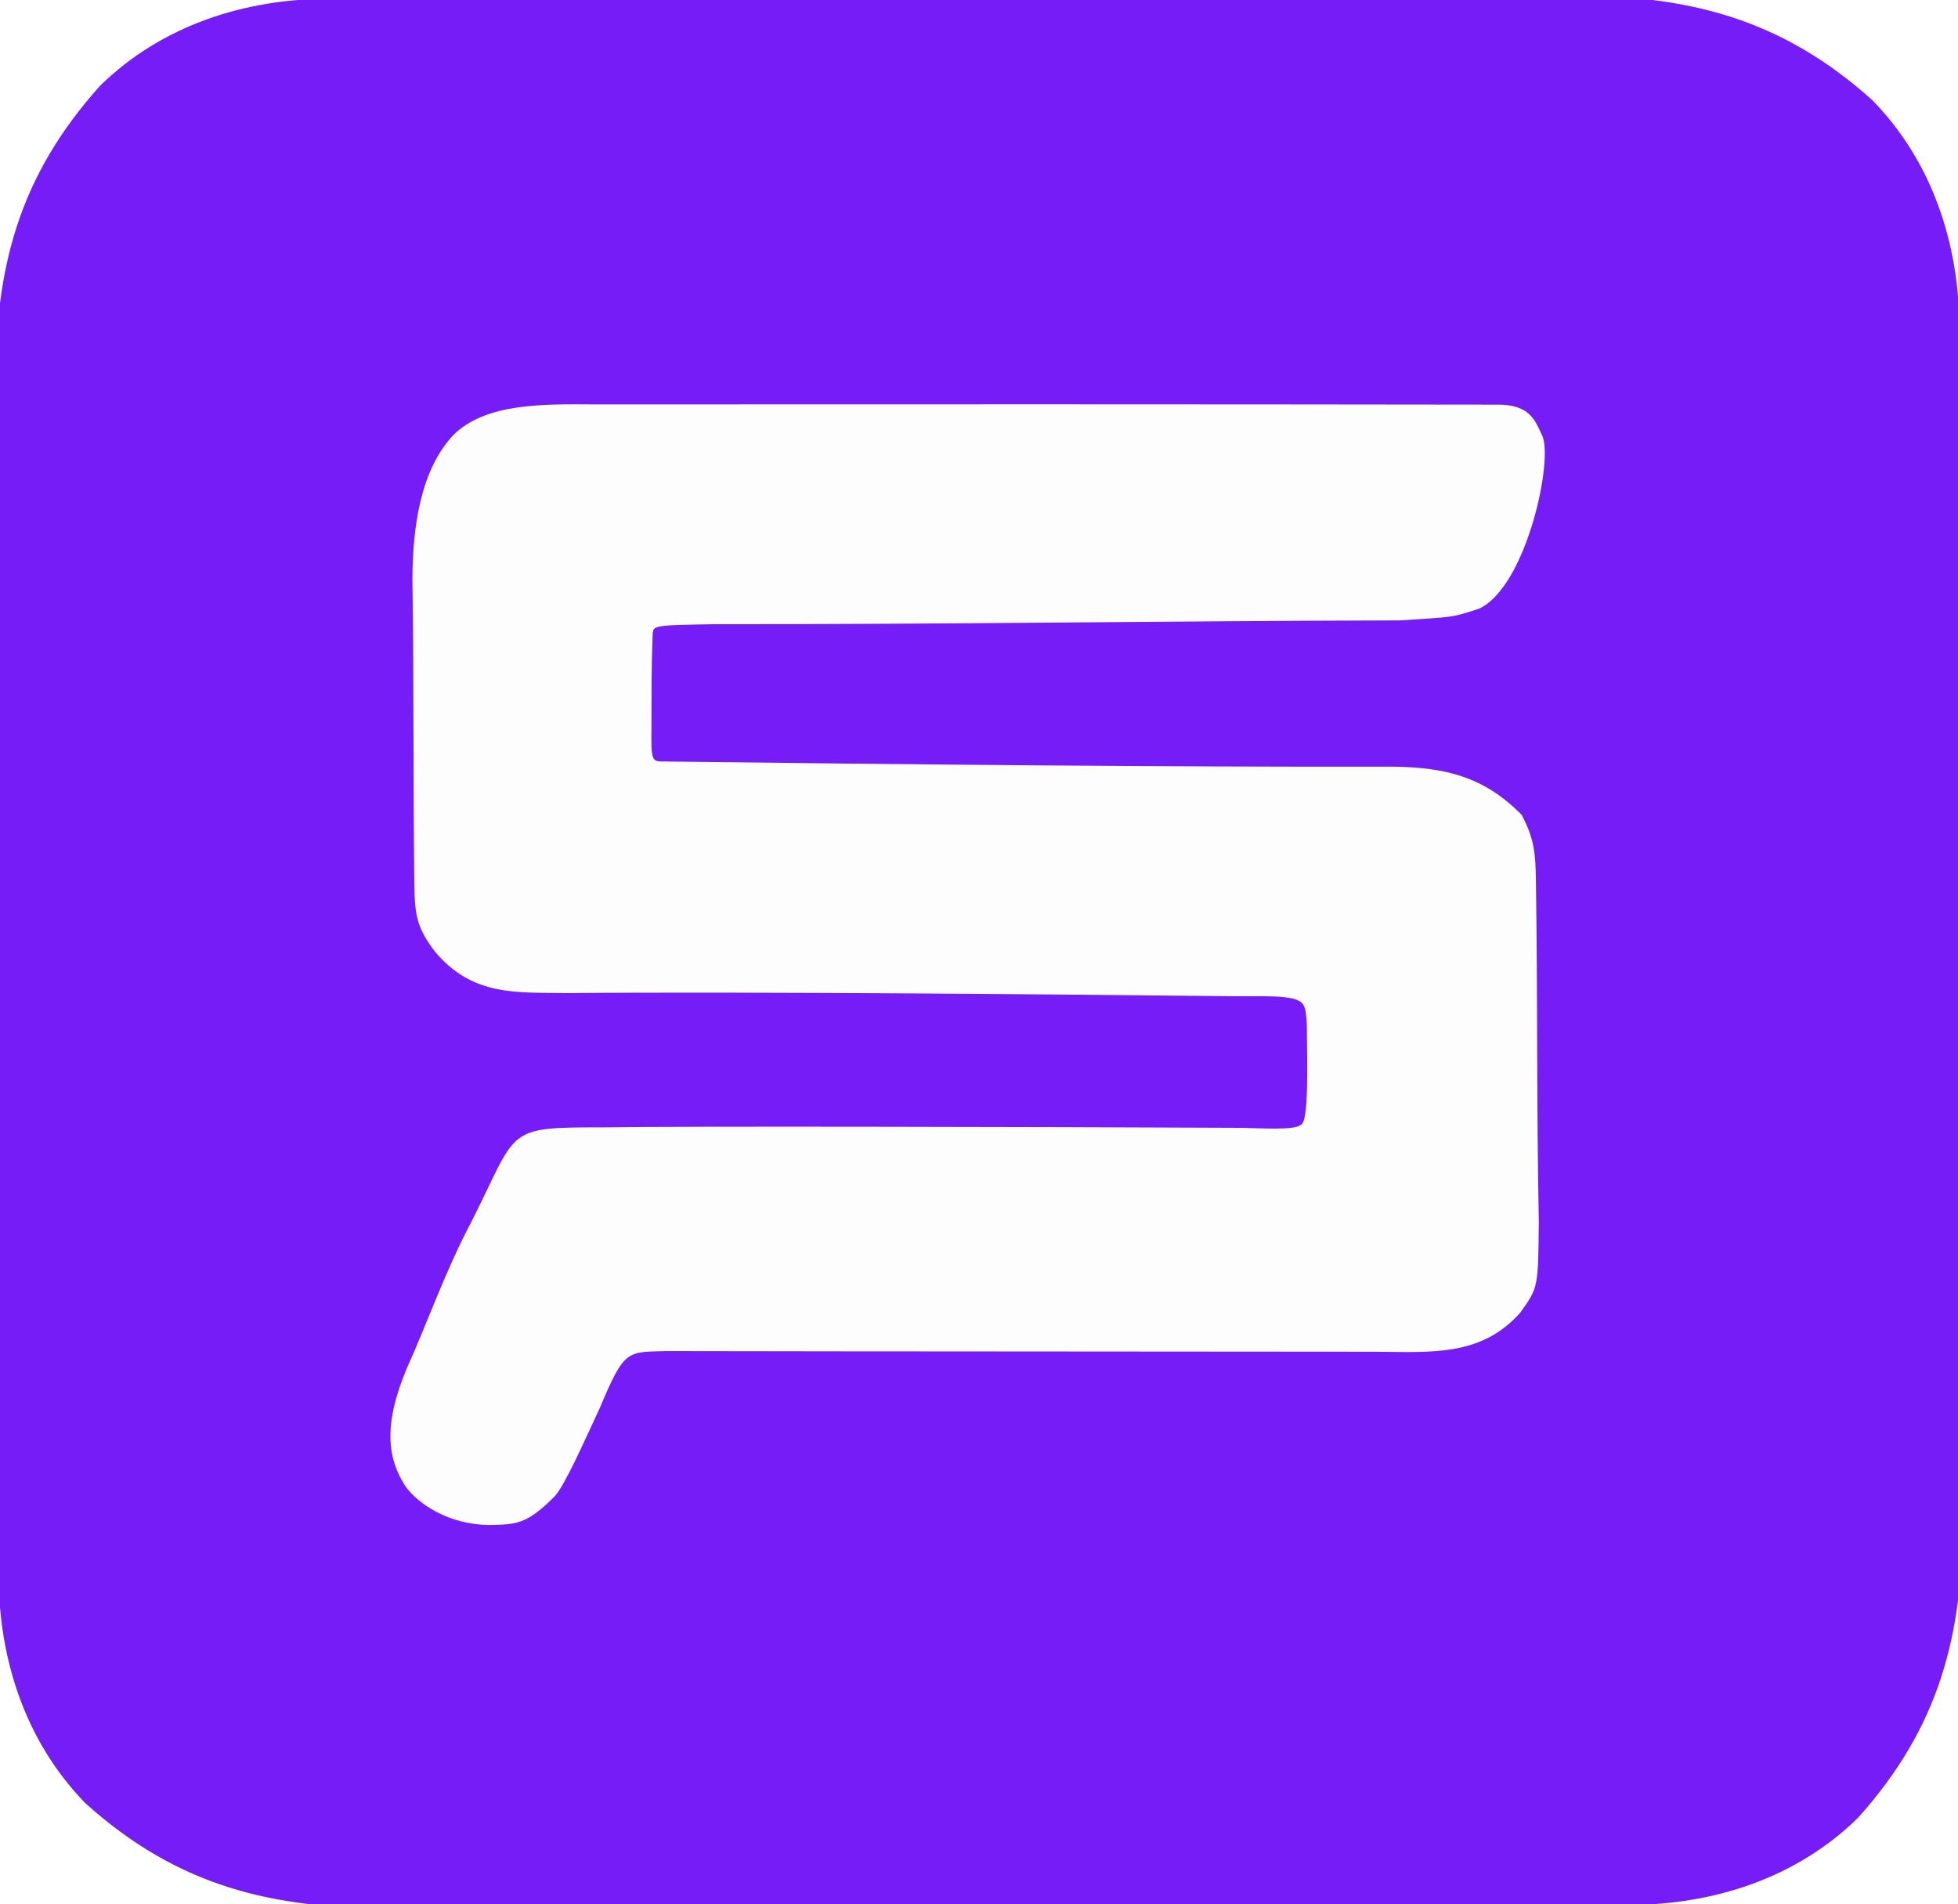
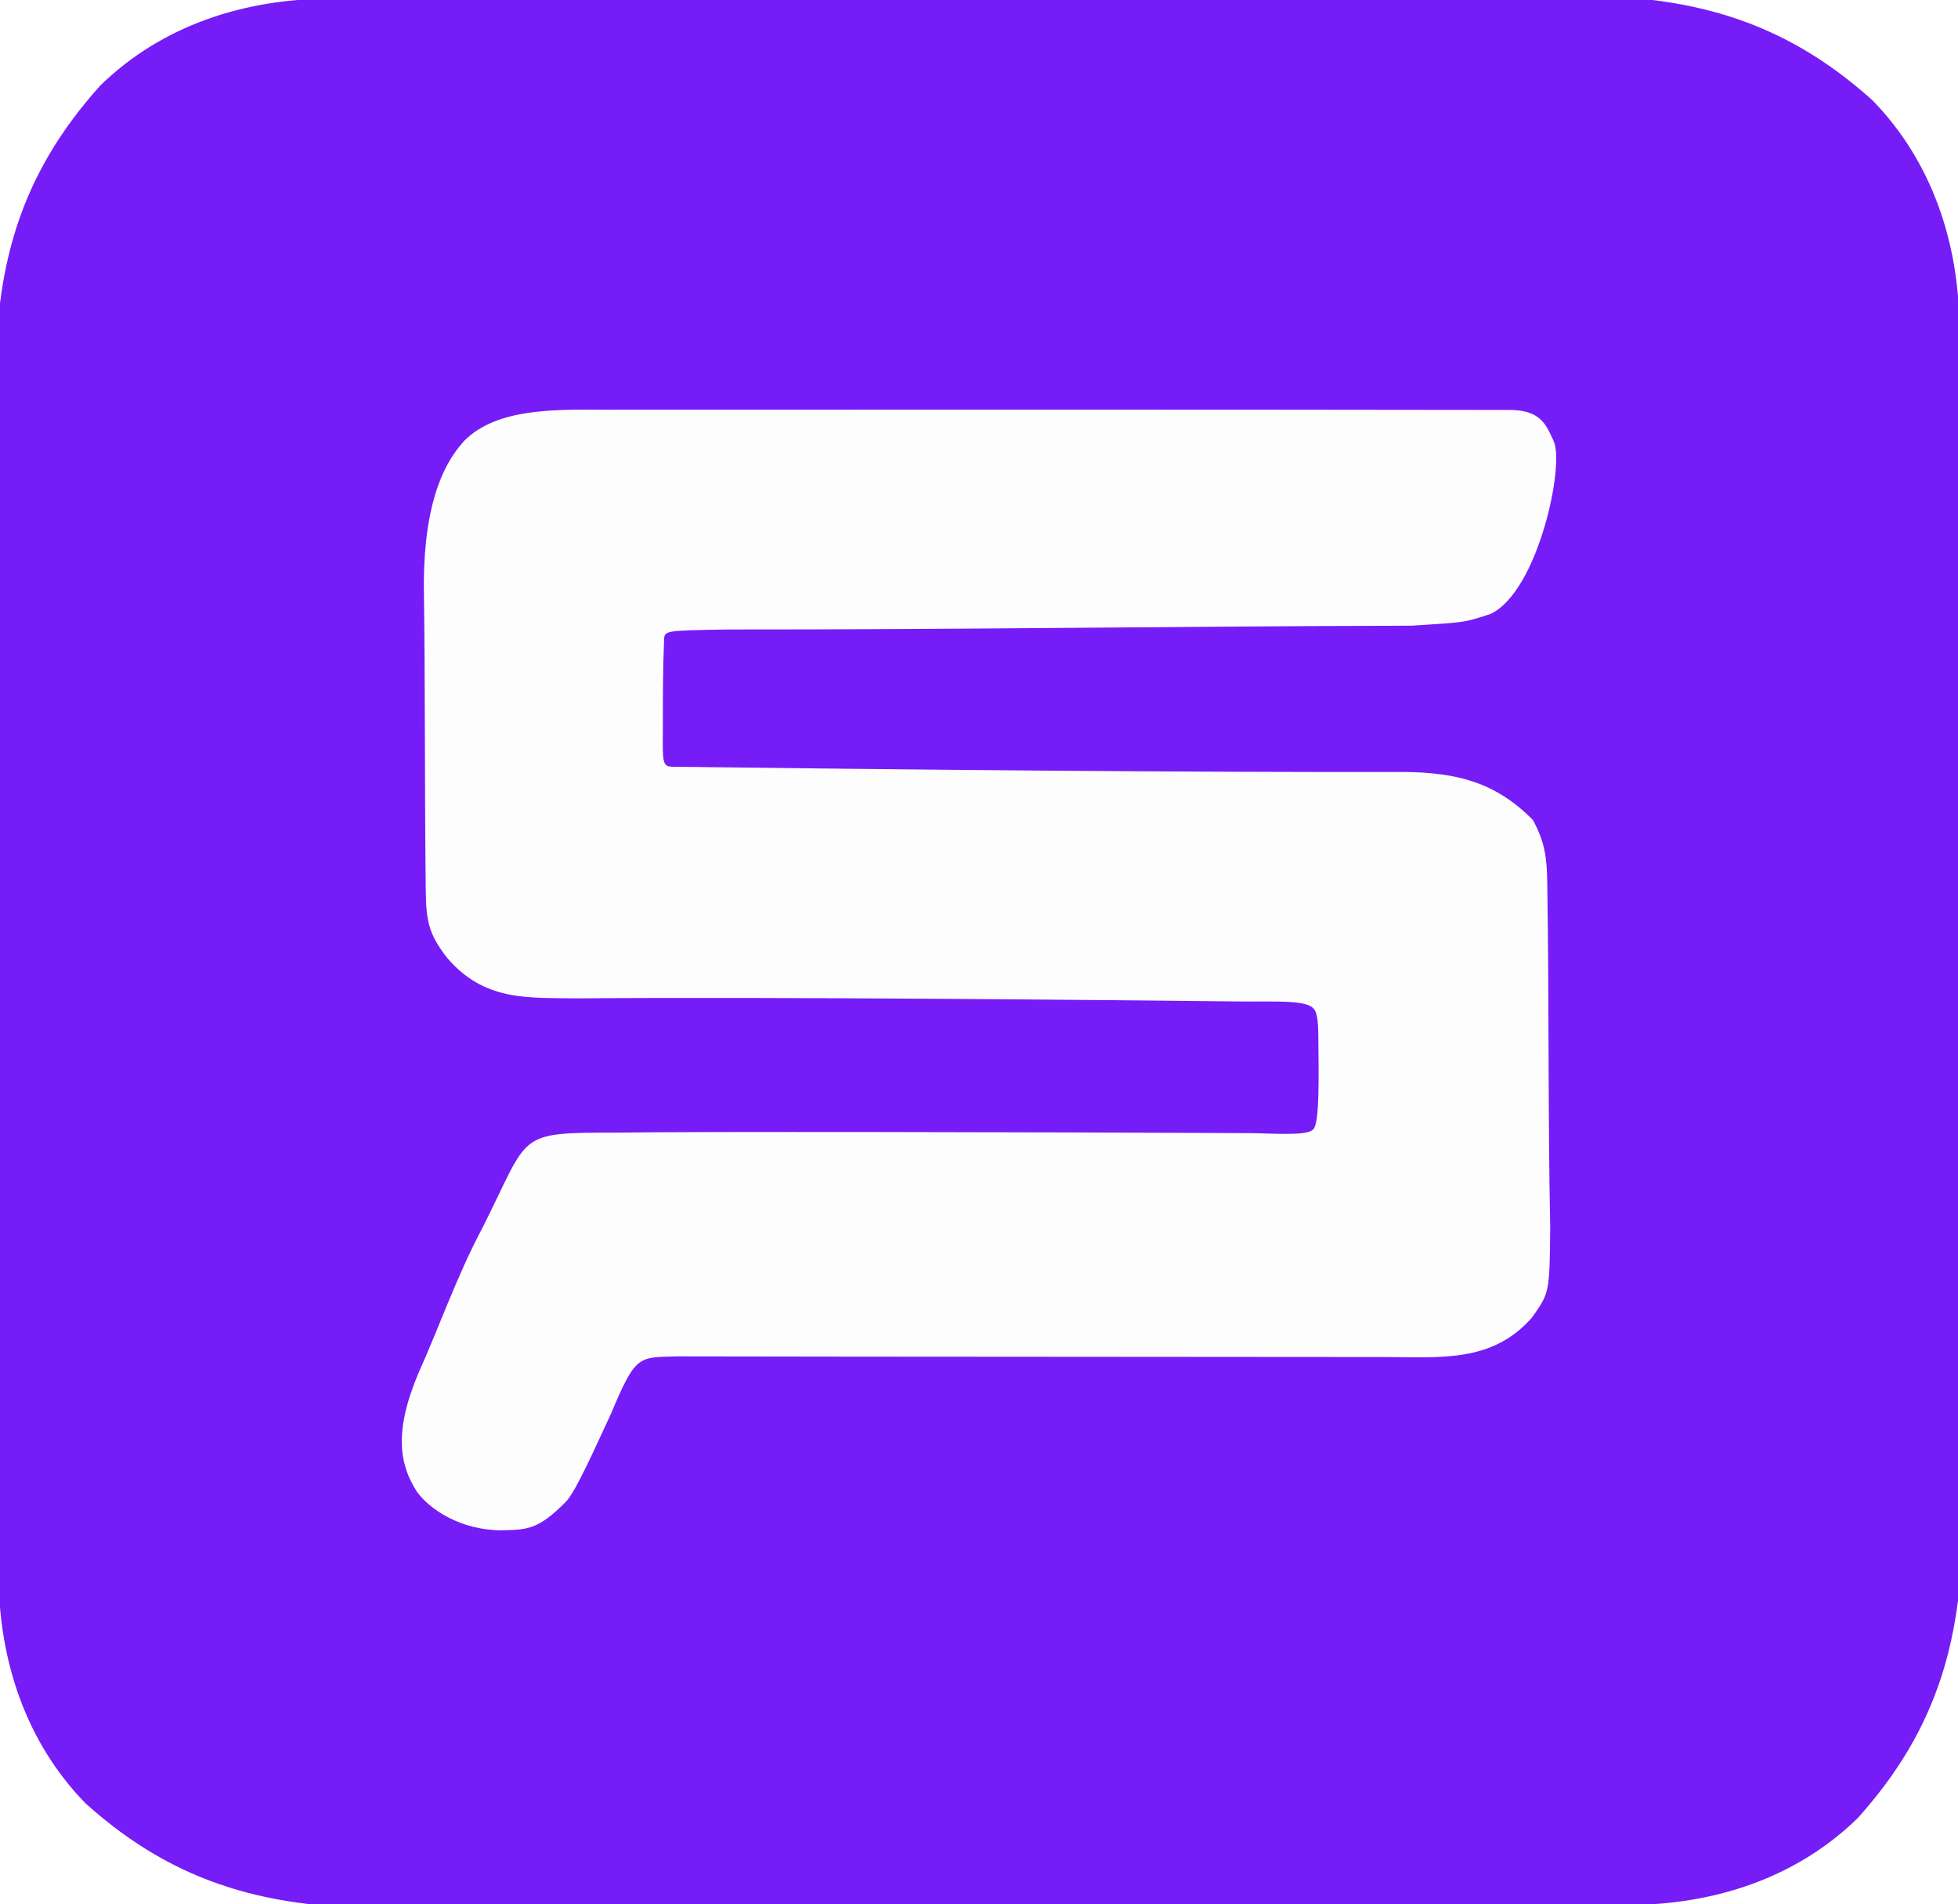
<svg xmlns="http://www.w3.org/2000/svg" version="1.1" width="216" height="210" id="svg8">
  <defs id="defs12" />
  <path d="m 0,0 c 45.811,-0.358 94.924,0.006 136.343,-0.343 13.373,-0.118 23.763,2.444 33.89,11.553 6.587,6.747 9.548,15.788 9.585,25.039 0.334,44.323 -0.068,87.855 0.343,131.035 0.121,13.259 -2.567,23.435 -11.553,33.426 -6.834,6.671 -15.916,9.549 -25.267,9.585 -46.118,0.334 -91.413,-0.067 -136.343,0.343 -13.373,0.118 -23.763,-2.444 -33.89,-11.553 -6.587,-6.747 -9.548,-15.787 -9.585,-25.039 -0.334,-44.323 0.068,-87.855 -0.343,-131.035 -0.121,-13.259 2.567,-23.435 11.553,-33.426 C -18.433,2.913 -9.351,0.035 0,0 Z" fill="#751cf7" transform="translate(36.32936,-0.147171)" id="path2" />
-   <path d="m 0,0 c 33.488,-0.017 66.115,-0.02 99.313,0.027 3.754,-0.079 4.316,1.737 5.089,3.378 1.302,2.531 -1.654,16.591 -6.907,19.113 -3.184,1.069 -3.06,0.92 -8.726,1.308 -26.24,0.069 -50.077,0.436 -75.56,0.42 -6.864,0.114 -6.862,0.119 -6.918,1.143 -0.147,3.645 -0.125,6.486 -0.133,10.094 -0.044,3.572 -0.003,3.901 1.133,3.906 26.527,0.324 55.885,0.621 80.743,0.574 5.692,0.085 9.949,1.088 14.104,5.297 1.389,2.565 1.55,4.275 1.588,7.185 0.206,13.095 0.072,25.242 0.321,37.704 -0.067,7.274 -0.067,7.274 -2.034,10.027 -4.374,4.95 -9.974,4.354 -16.325,4.326 -27.352,-0.037 -51.63,-0.017 -77.918,-0.069 -4.301,0.125 -4.578,-0.247 -7.313,6.278 -1.79,3.832 -3.844,8.52 -4.974,9.737 -3.13,3.179 -4.34,3.095 -7.165,3.171 -4.513,-0.028 -7.904,-2.321 -9.302,-4.273 -1.906,-2.968 -2.569,-6.576 0.209,-13.14 2.076,-4.561 4.228,-10.693 6.98,-15.857 5.37,-10.599 3.572,-10.599 14.937,-10.599 7.636,-0.133 46.628,-0.06 69.591,0.052 2.36,0.003 6.479,0.359 7.134,-0.388 0.8,-0.513 0.623,-6.473 0.592,-10.847 -0.054,-2.109 -0.391,-2.334 -0.499,-2.478 C 77.14,65.07 73.578,65.323 69.777,65.282 54.53,65.117 18.091,64.759 -3.204,64.939 -8.707,64.846 -13.542,65.329 -17.709,60.388 -19.637,57.844 -19.965,56.515 -20,52.952 -20.138,41.24 -20.046,30.376 -20.214,19.231 -20.174,13.33 -19.278,7.223 -15.709,3.388 -12.115,-0.168 -5.833,-0.035 0,0 Z" fill="#fdfdfe" transform="translate(65.70947,44.61182)" id="path4" />
+   <path d="m 66.966,45.196 c 33.488,-0.017 66.115,-0.02 99.313,0.027 3.754,-0.079 4.316,1.737 5.089,3.378 1.302,2.531 -1.654,16.591 -6.907,19.113 -3.184,1.069 -3.06,0.92 -8.726,1.308 -26.24,0.069 -50.077,0.436 -75.56,0.42 -6.864,0.114 -6.862,0.119 -6.918,1.143 -0.147,3.645 -0.125,6.486 -0.133,10.094 -0.044,3.572 -0.003,3.901 1.133,3.906 26.527,0.324 55.885,0.621 80.743,0.574 5.692,0.085 9.949,1.088 14.104,5.297 1.389,2.565 1.55,4.275 1.588,7.185 0.206,13.095 0.072,25.242 0.321,37.704 -0.067,7.274 -0.067,7.274 -2.034,10.027 -4.374,4.95 -9.974,4.354 -16.325,4.326 -27.352,-0.037 -51.63,-0.017 -77.918,-0.069 -4.301,0.125 -4.578,-0.247 -7.313,6.278 -1.79,3.832 -3.844,8.52 -4.974,9.737 -3.13,3.179 -4.34,3.095 -7.165,3.171 -4.513,-0.028 -7.904,-2.321 -9.302,-4.273 -1.906,-2.968 -2.569,-6.576 0.209,-13.14 2.076,-4.561 4.228,-10.693 6.98,-15.857 5.37,-10.599 3.572,-10.599 14.937,-10.599 7.636,-0.133 46.628,-0.06 69.591,0.052 2.36,0.003 6.479,0.359 7.134,-0.388 0.8,-0.513 0.623,-6.473 0.592,-10.847 -0.054,-2.109 -0.391,-2.334 -0.499,-2.478 -0.82,-1.02 -4.381,-0.767 -8.182,-0.808 -15.247,-0.165 -51.686,-0.523 -72.981,-0.343 -5.503,-0.093 -10.338,0.391 -14.505,-4.55 -1.927,-2.544 -2.256,-3.873 -2.291,-7.436 -0.138,-11.712 -0.046,-22.576 -0.214,-33.721 0.04,-5.901 0.936,-12.008 4.504,-15.843 3.594,-3.556 9.876,-3.423 15.709,-3.388 z" fill="#fdfdfe" id="path4" />
</svg>
